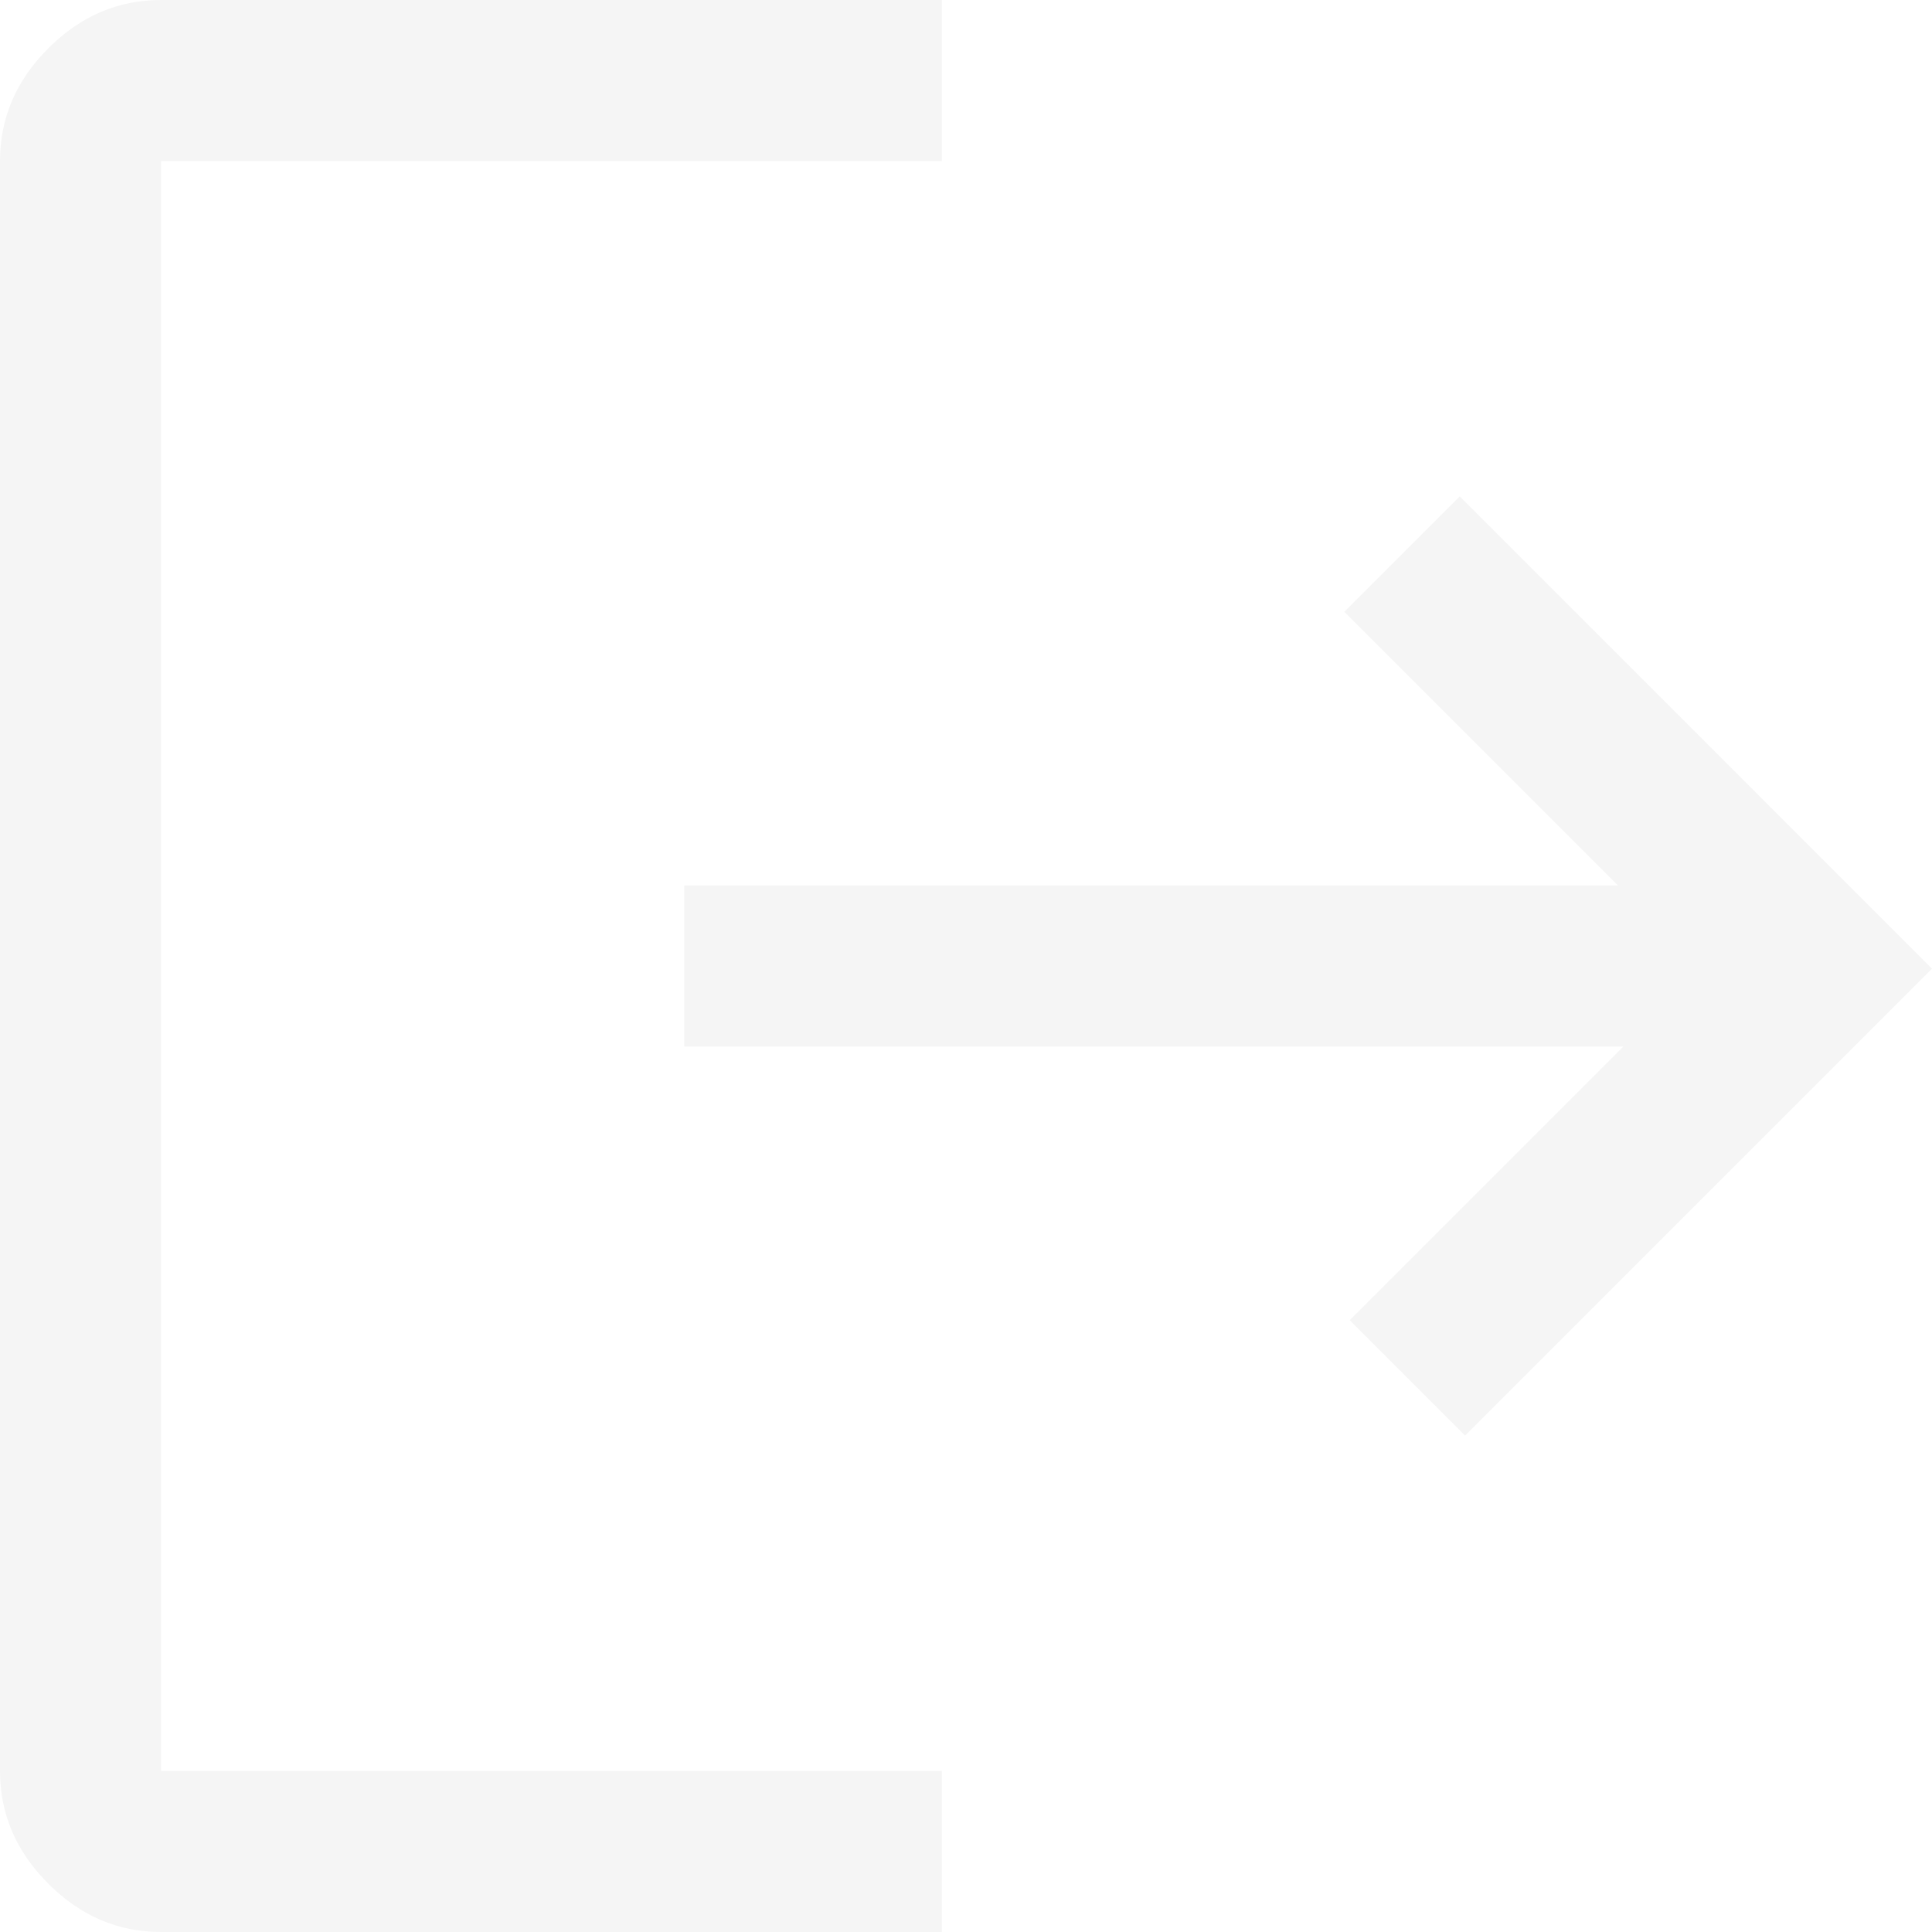
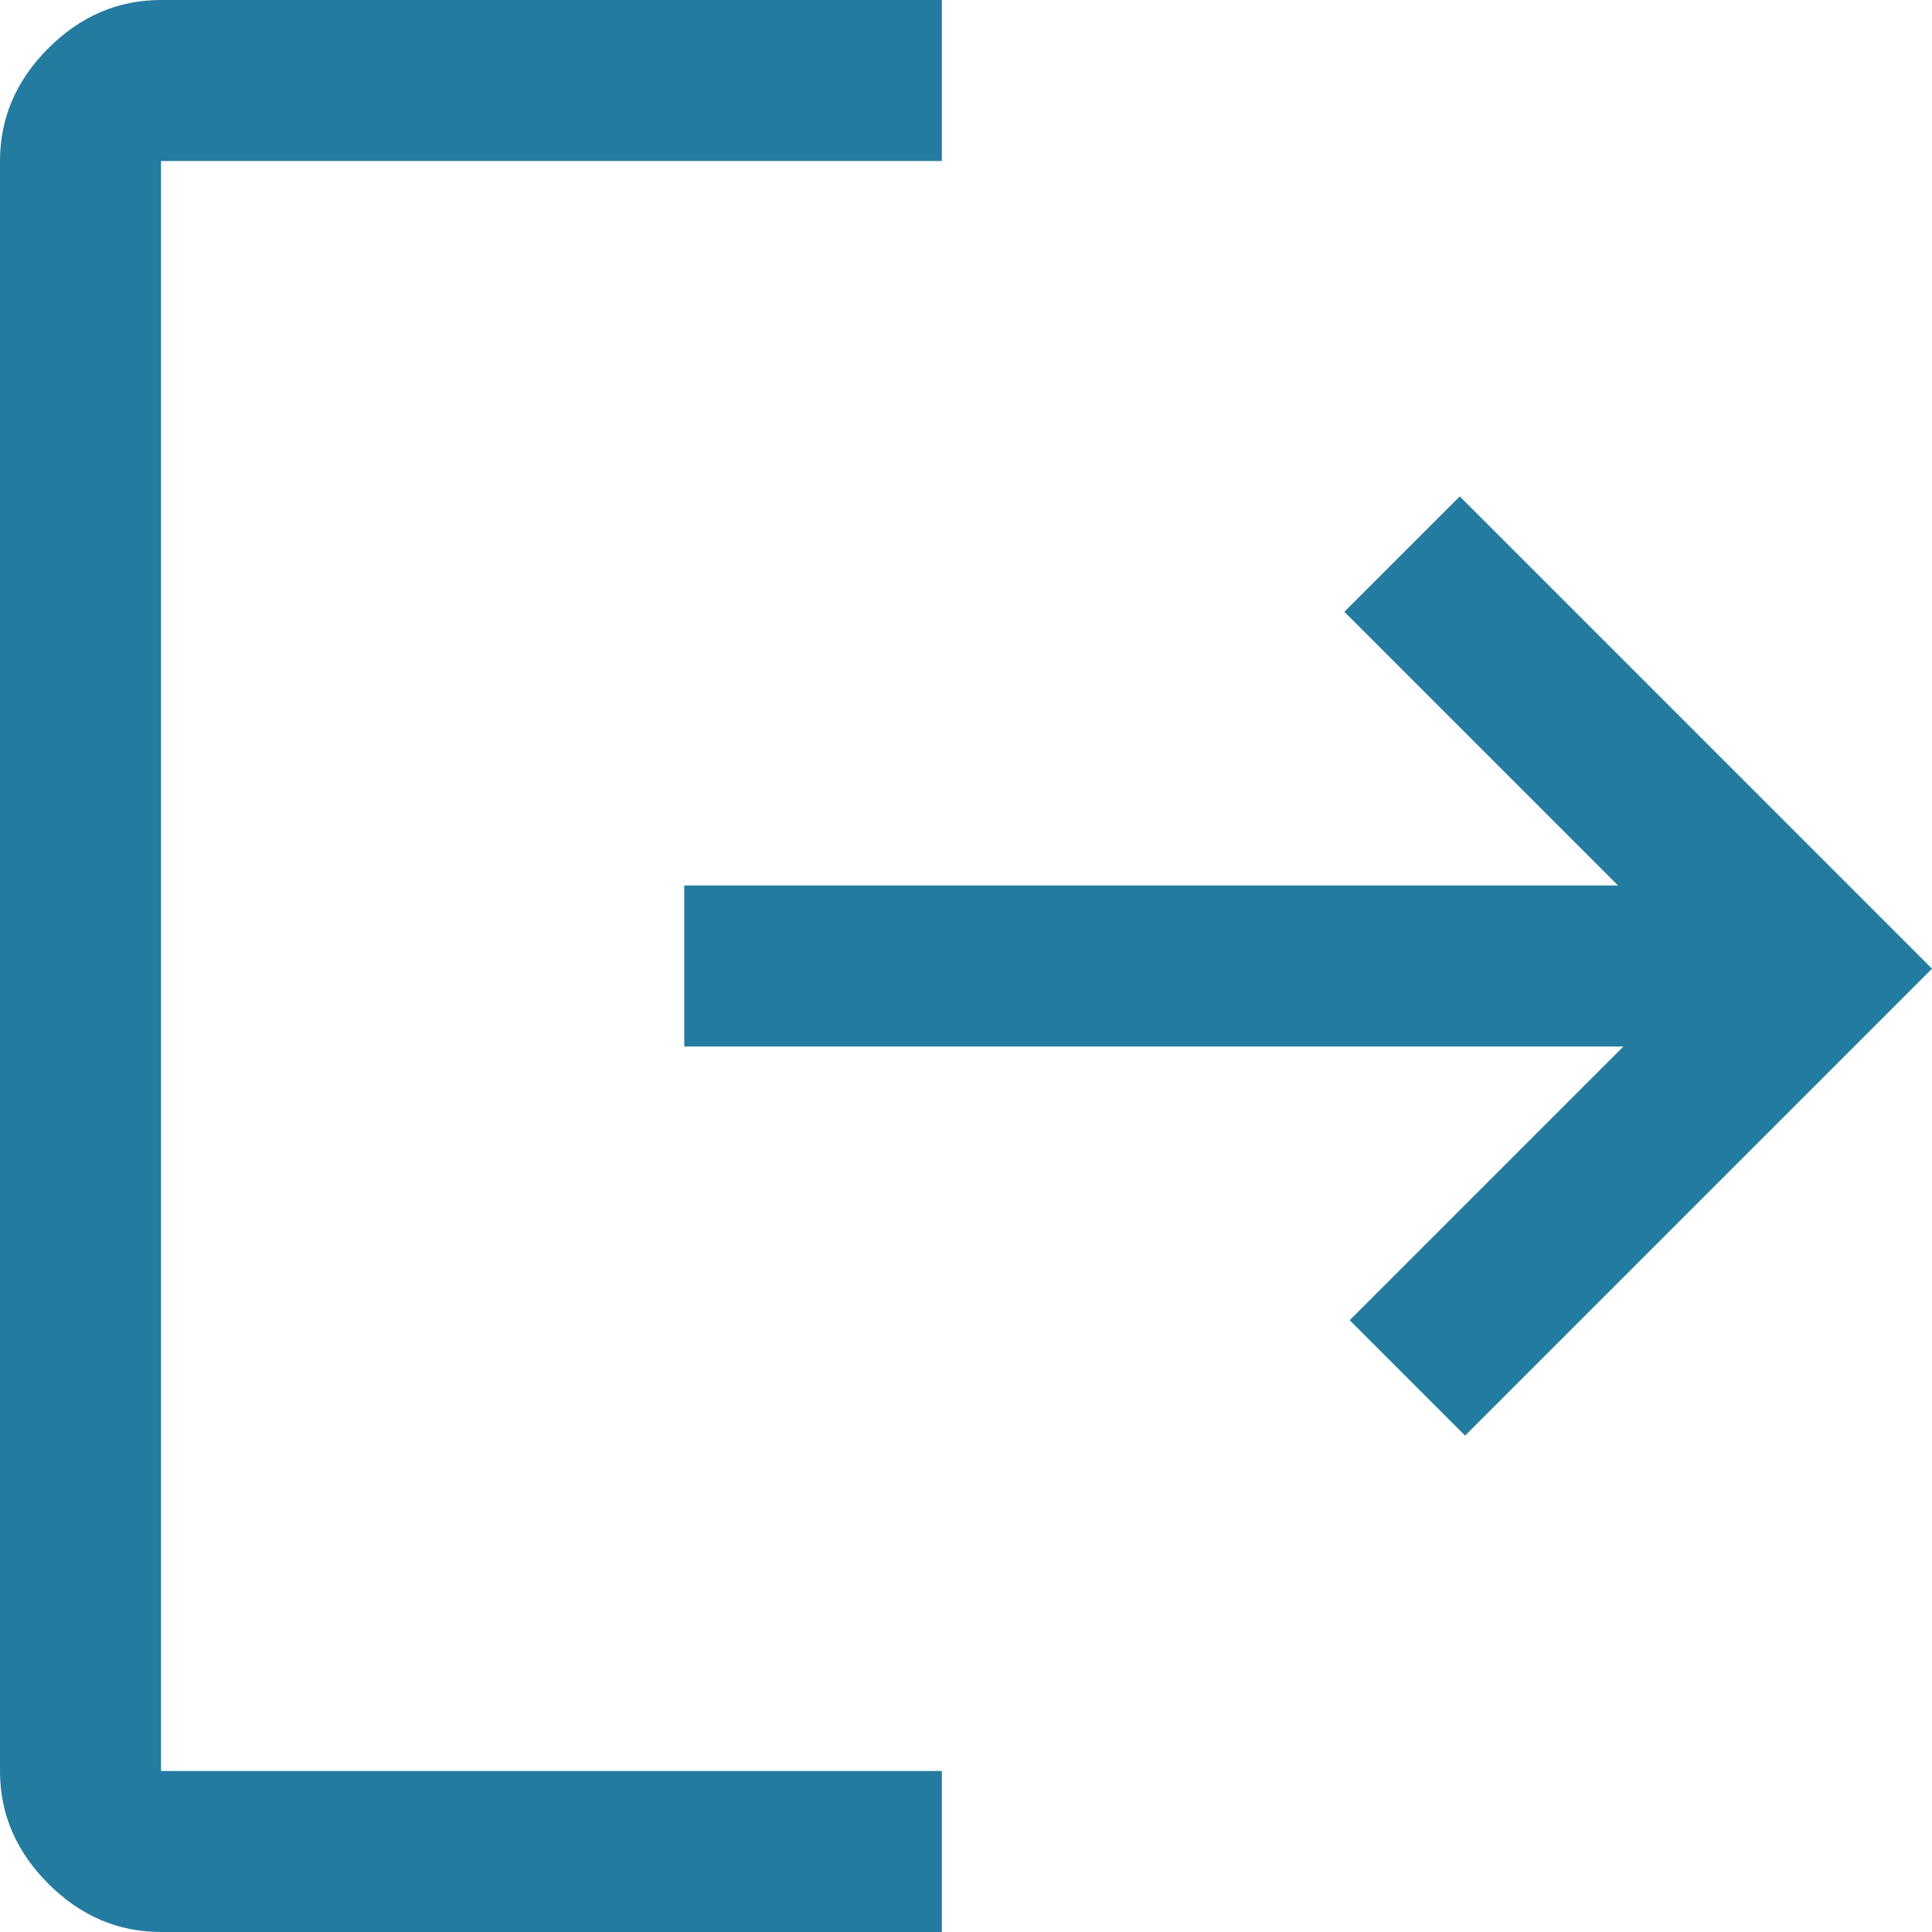
- <svg xmlns="http://www.w3.org/2000/svg" width="30" height="30" viewBox="0 0 30 30" fill="none">
-   <path d="M2.5 30C1.833 30 1.25 29.75 0.75 29.25C0.25 28.75 0 28.167 0 27.5V2.5C0 1.833 0.25 1.25 0.75 0.75C1.25 0.25 1.833 0 2.5 0H14.625V2.5H2.5V27.5H14.625V30H2.5ZM22.75 22.292L20.958 20.5L25.208 16.25H10.625V13.75H25.125L20.875 9.5L22.667 7.708L30 15.042L22.75 22.292Z" fill="#F5F5F5" />
+ <svg xmlns="http://www.w3.org/2000/svg" width="30" height="30" viewBox="0 0 30 30" fill="#247BA0">
+   <path d="M2.5 30C1.833 30 1.25 29.75 0.75 29.25C0.25 28.75 0 28.167 0 27.5V2.5C0 1.833 0.25 1.25 0.75 0.75C1.25 0.25 1.833 0 2.5 0H14.625V2.5H2.5V27.5H14.625V30H2.5ZM22.75 22.292L20.958 20.5L25.208 16.25H10.625V13.75H25.125L20.875 9.5L22.667 7.708L30 15.042L22.75 22.292Z" fill="#247BA0" />
</svg>
